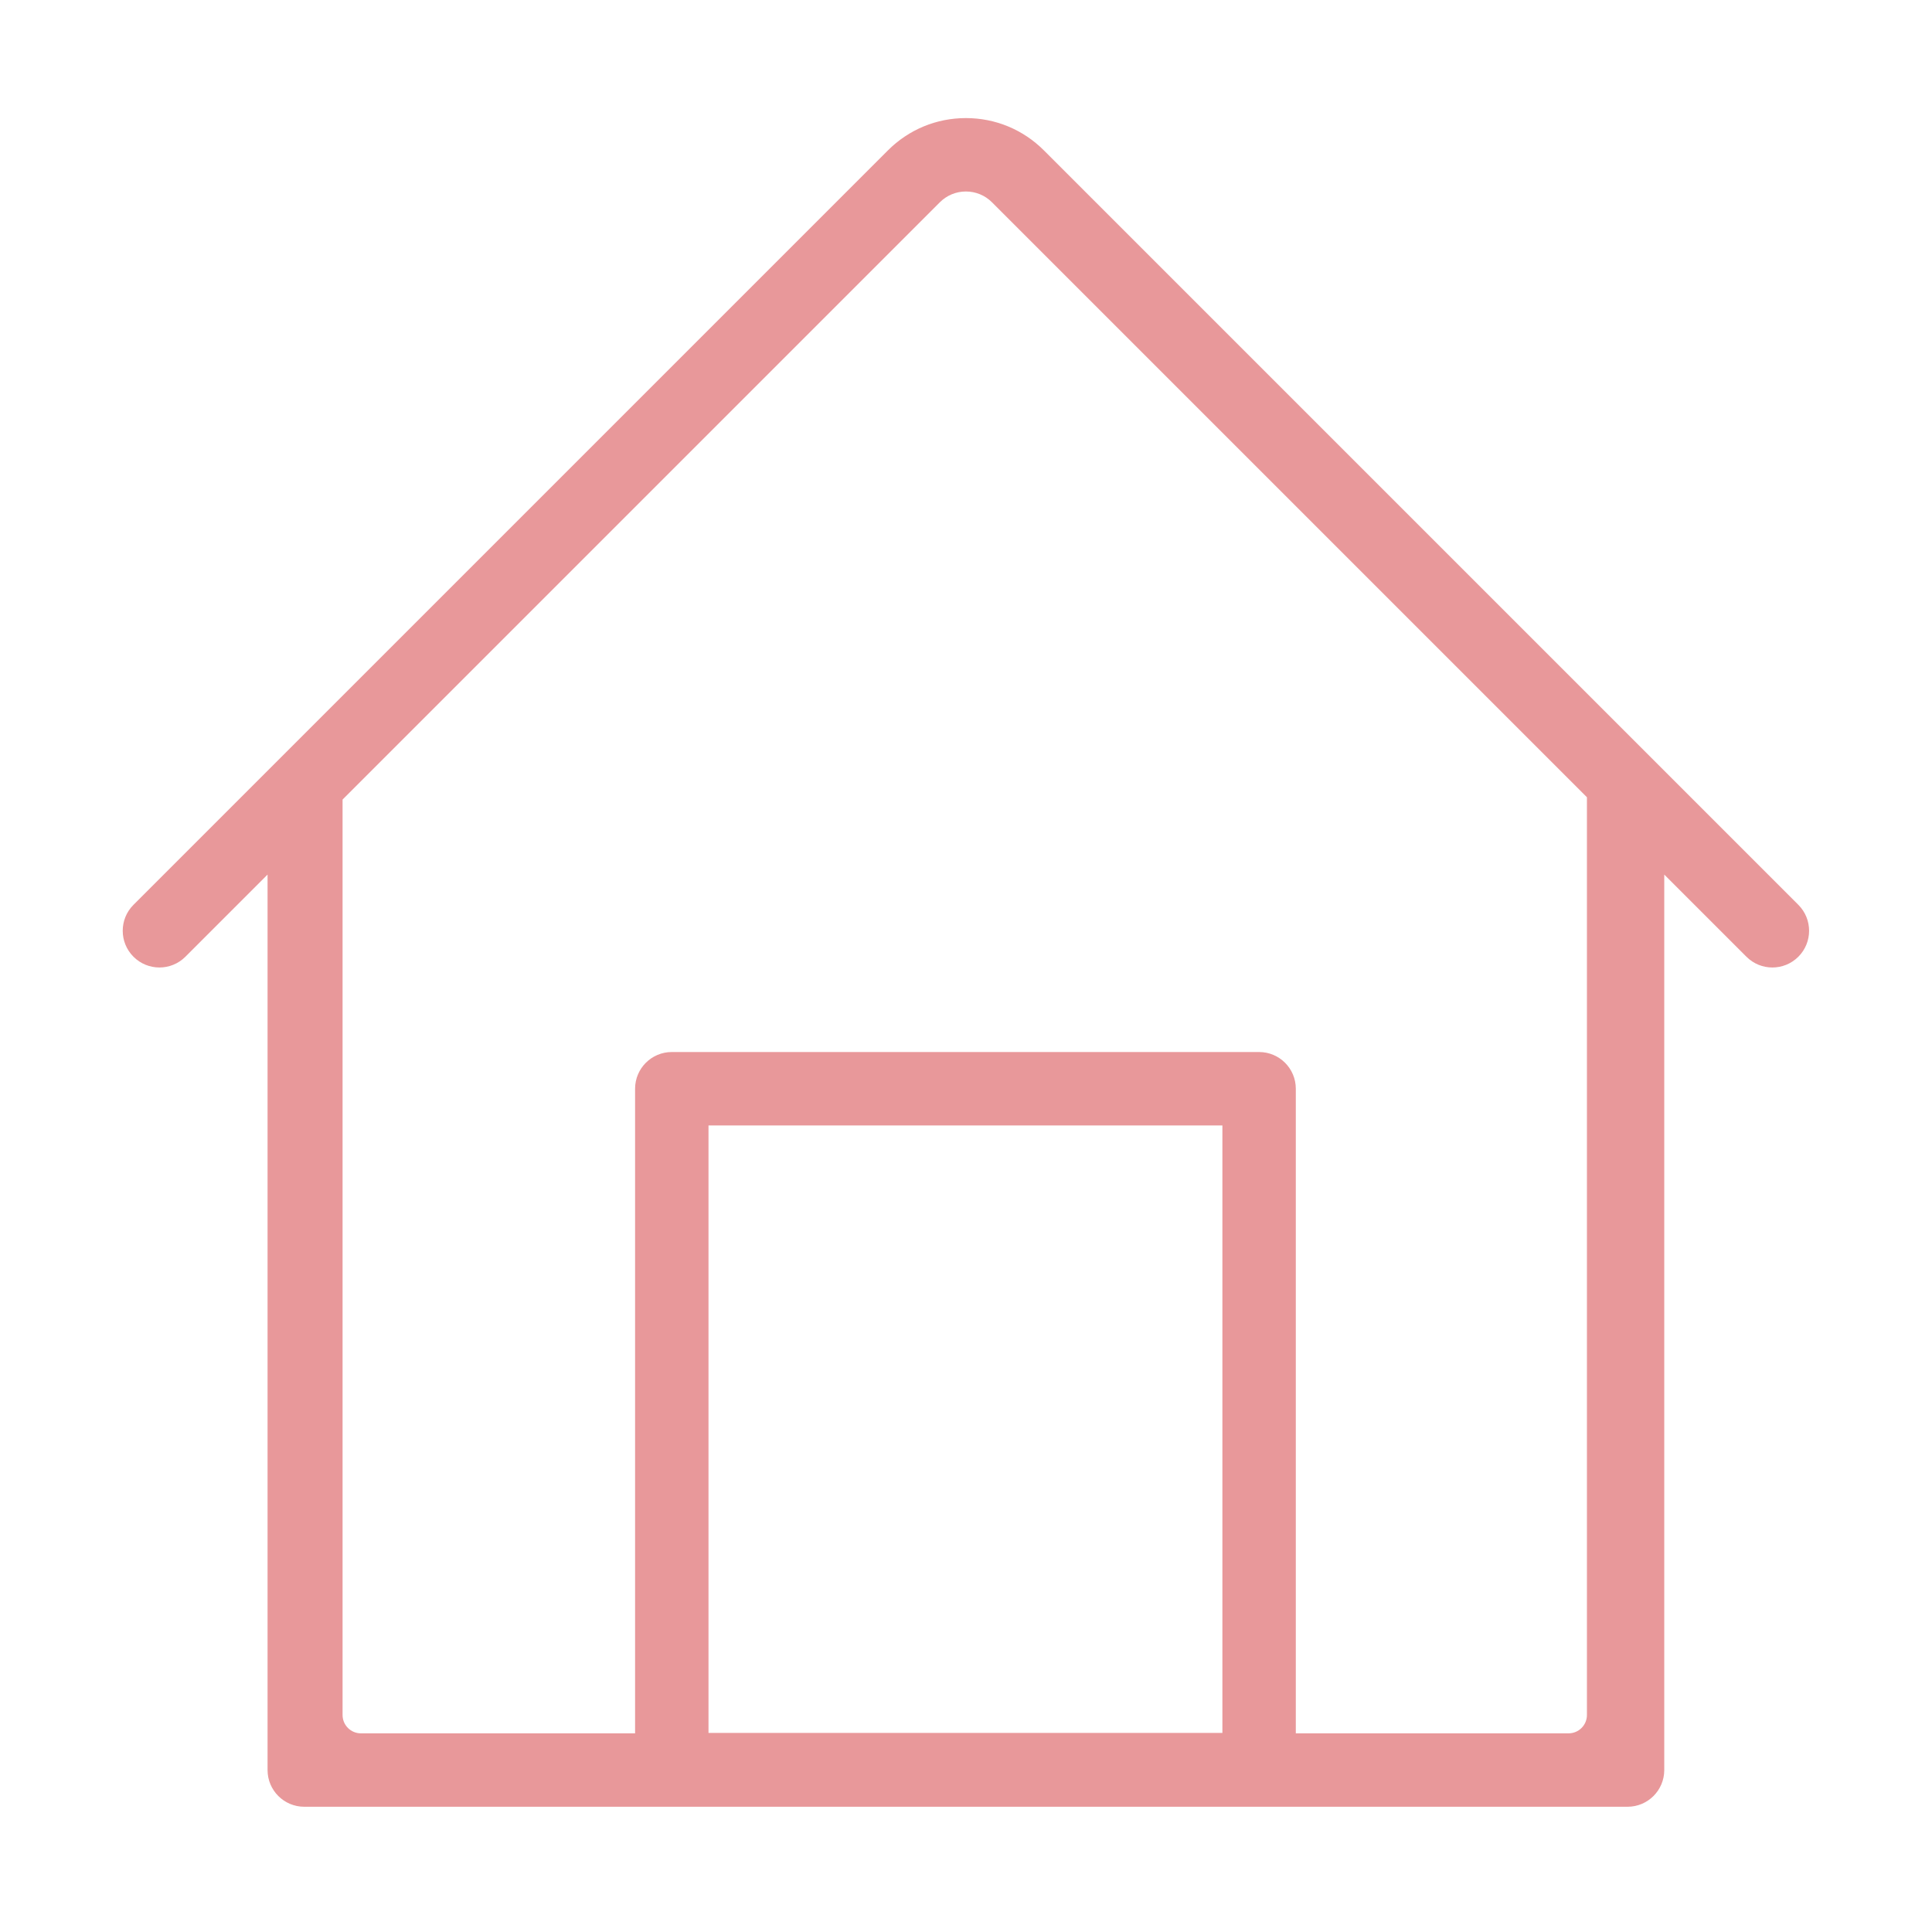
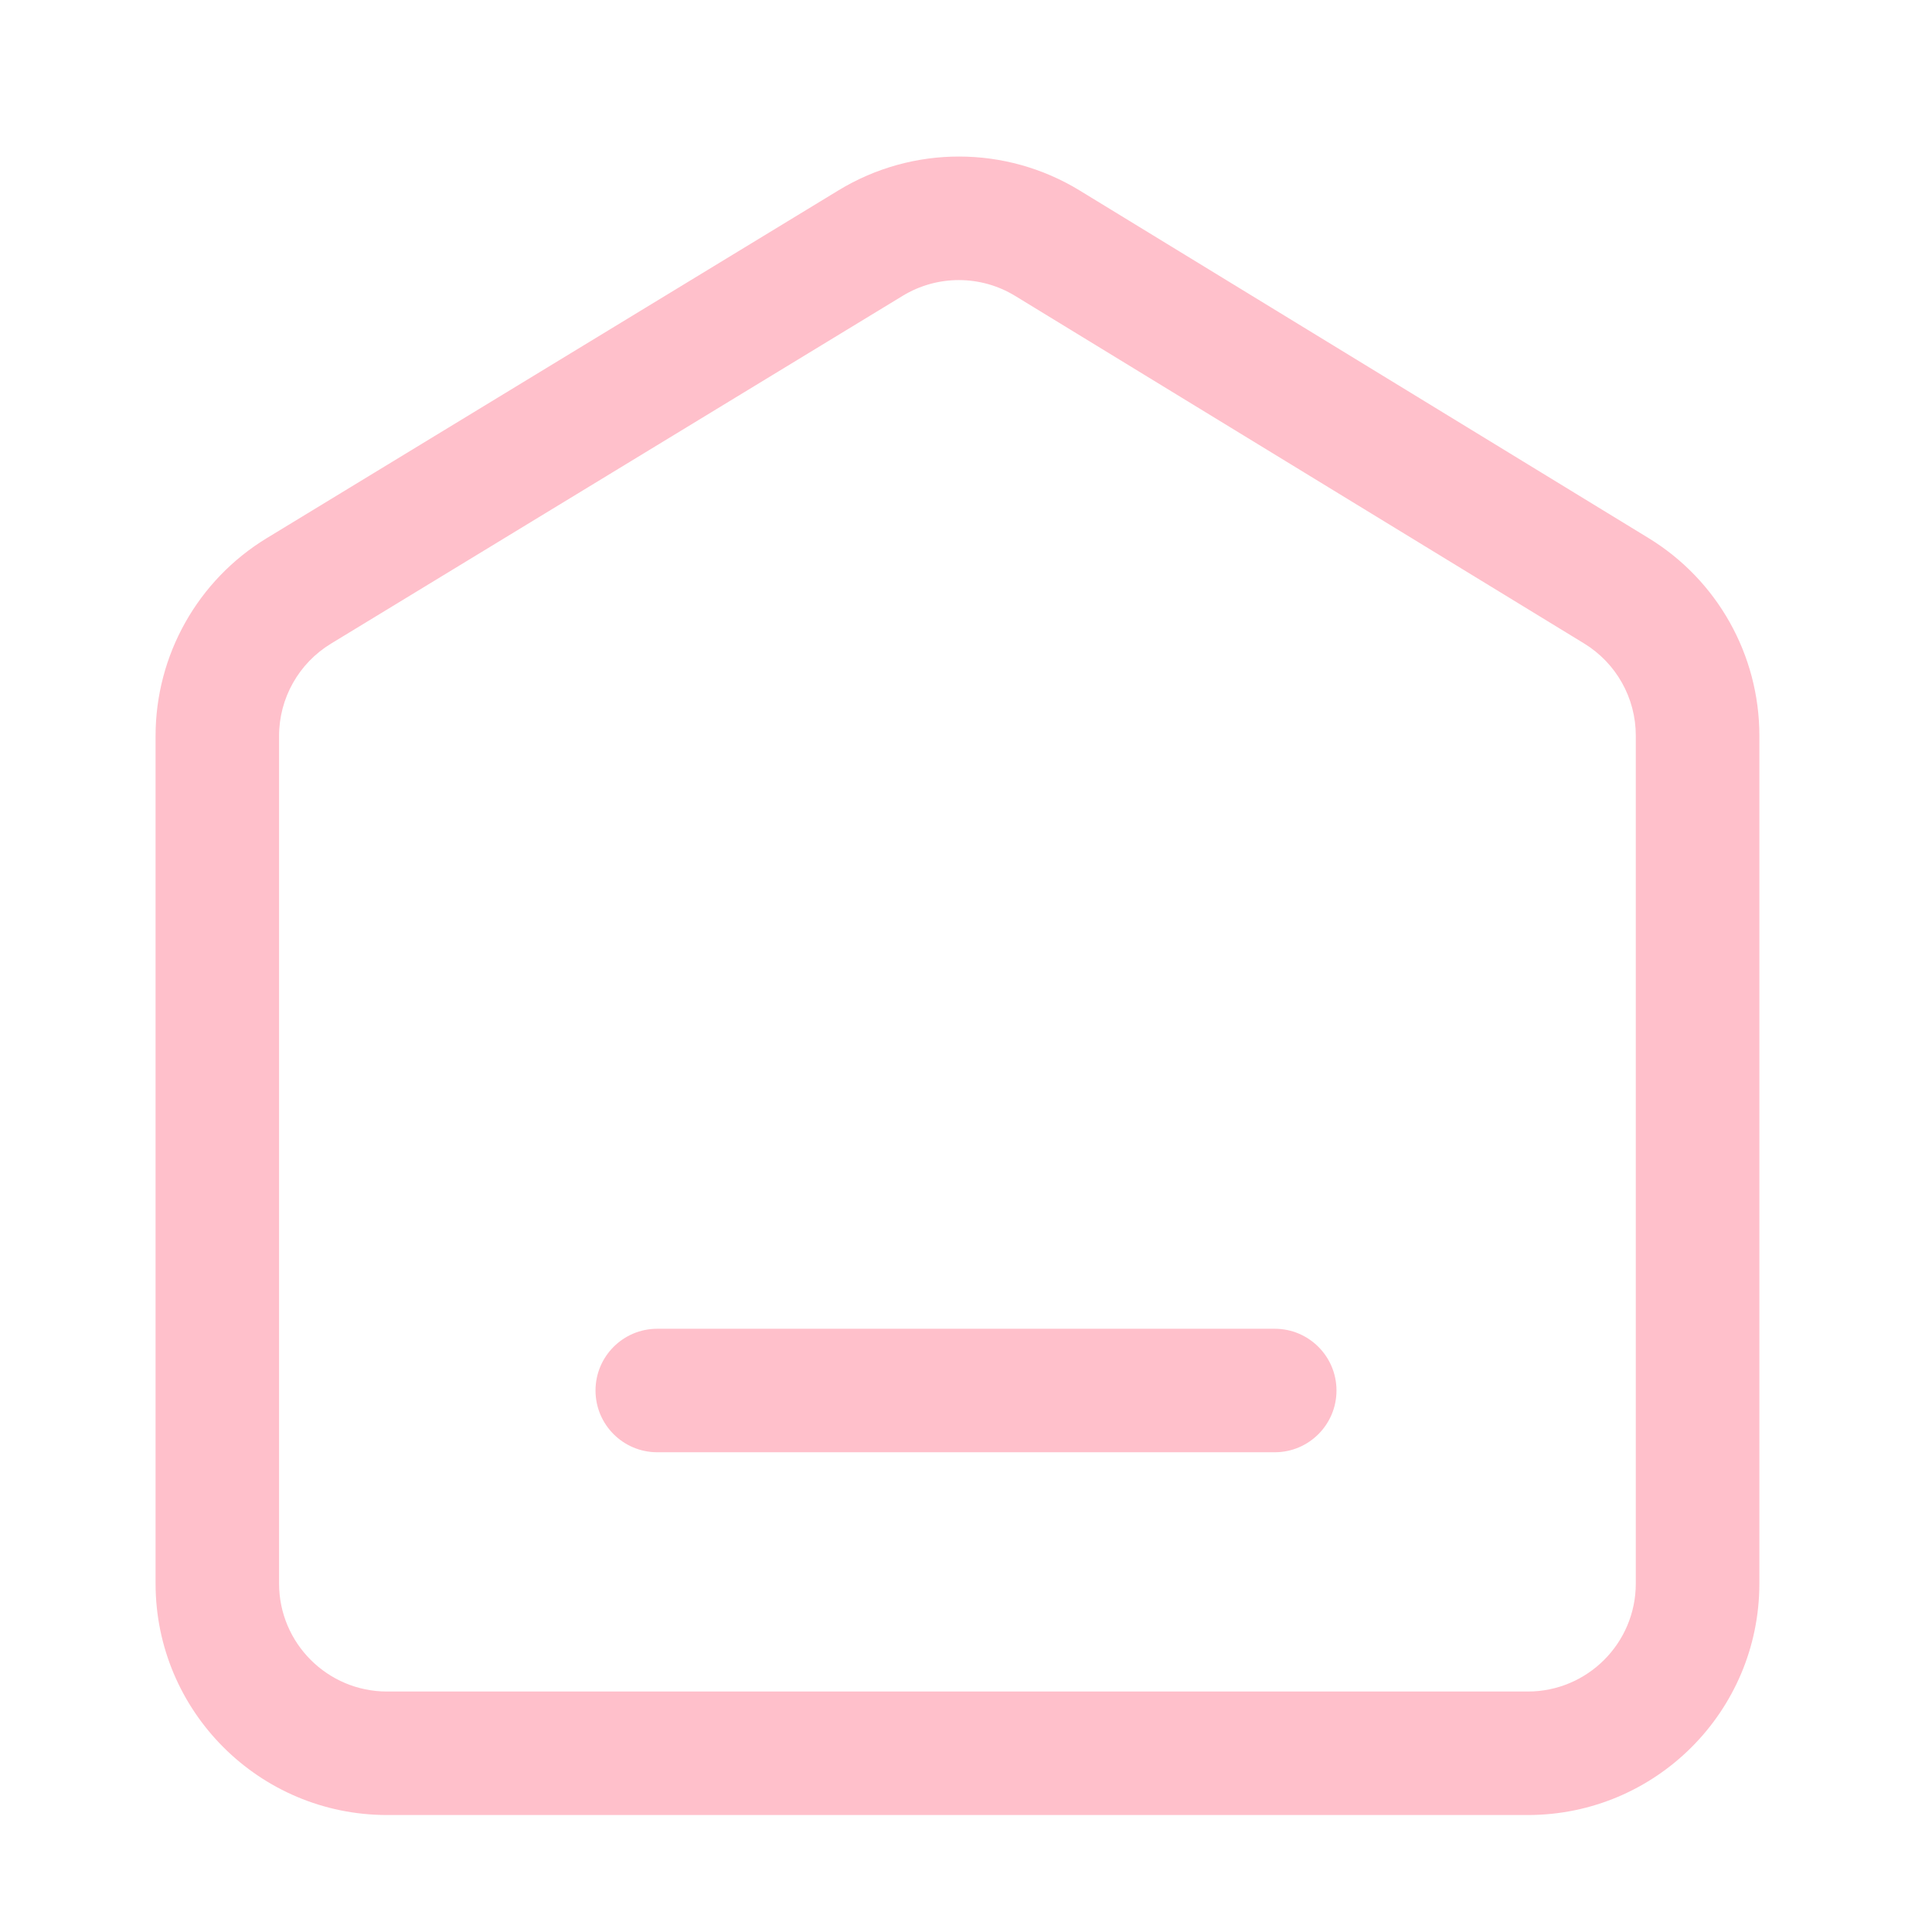
- <svg xmlns="http://www.w3.org/2000/svg" class="icon" width="200px" height="200.00px" viewBox="0 0 1024 1024" version="1.1">
-   <path fill="#e8989a" d="M953.16 479.578 553.286 79.706c-11.04-11.04-25.72-17.122-41.335-17.122-15.614 0-30.294 6.079-41.335 17.122L70.745 479.578c-7.598 7.598-7.598 19.917 0 27.514 7.598 7.597 19.917 7.599 27.514 0l43.553-43.553 0 474.623c0 10.745 8.71 19.455 19.455 19.455l701.369 0c10.746 0 19.455-8.71 19.455-19.455l0-474.622 43.552 43.552c3.797 3.799 8.777 5.699 13.757 5.699 4.979 0 9.959-1.9 13.758-5.699C960.756 499.493 960.756 487.176 953.16 479.578zM375.518 918.494 375.518 596.507l272.376 0 0 321.987L375.518 918.494zM841.108 908.978c0 5.372-4.355 9.728-9.728 9.728L686.805 918.706 686.805 577.051c0-10.745-8.71-19.455-19.455-19.455L356.062 557.595c-10.746 0-19.455 8.71-19.455 19.455l0 341.655L191.295 918.706c-5.372 0-9.728-4.355-9.728-9.728L181.567 423.784 498.131 107.22c3.692-3.691 8.6-5.724 13.821-5.724s10.13 2.033 13.82 5.724l315.336 315.335L841.108 908.978 841.108 908.978z" />
+ <svg xmlns="http://www.w3.org/2000/svg" t="1584246317428" class="icon" viewBox="0 0 1024 1024" version="1.1" p-id="2309" width="200" height="200">
+   <defs>
+     <style type="text/css" />
+   </defs>
+   <path d="M141.364 285.241L444.459 100.864a122.727 122.727 0 0 1 127.759 0.082l301.5 184.214a122.727 122.727 0 0 1 58.786 104.727V839.273a122.727 122.727 0 0 1-122.727 122.727H205.182a122.727 122.727 0 0 1-122.727-122.727V390.091a122.727 122.727 0 0 1 58.909-104.85z m34.036 55.923A57.273 57.273 0 0 0 147.909 390.091V839.273A57.273 57.273 0 0 0 205.182 896.545h604.555a57.273 57.273 0 0 0 57.273-57.273V389.927a57.273 57.273 0 0 0-27.409-48.886l-301.5-184.173a57.273 57.273 0 0 0-59.645-0.082L175.4 341.164z" p-id="2310" fill="#FFC0CB" />
+   <path d="M348.364 769.727h327.273a32.727 32.727 0 1 0 1e-8-65.455h-327.273a32.727 32.727 0 1 0-1e-8 65.455z" p-id="2311" fill="#FFC0CB" />
</svg>
